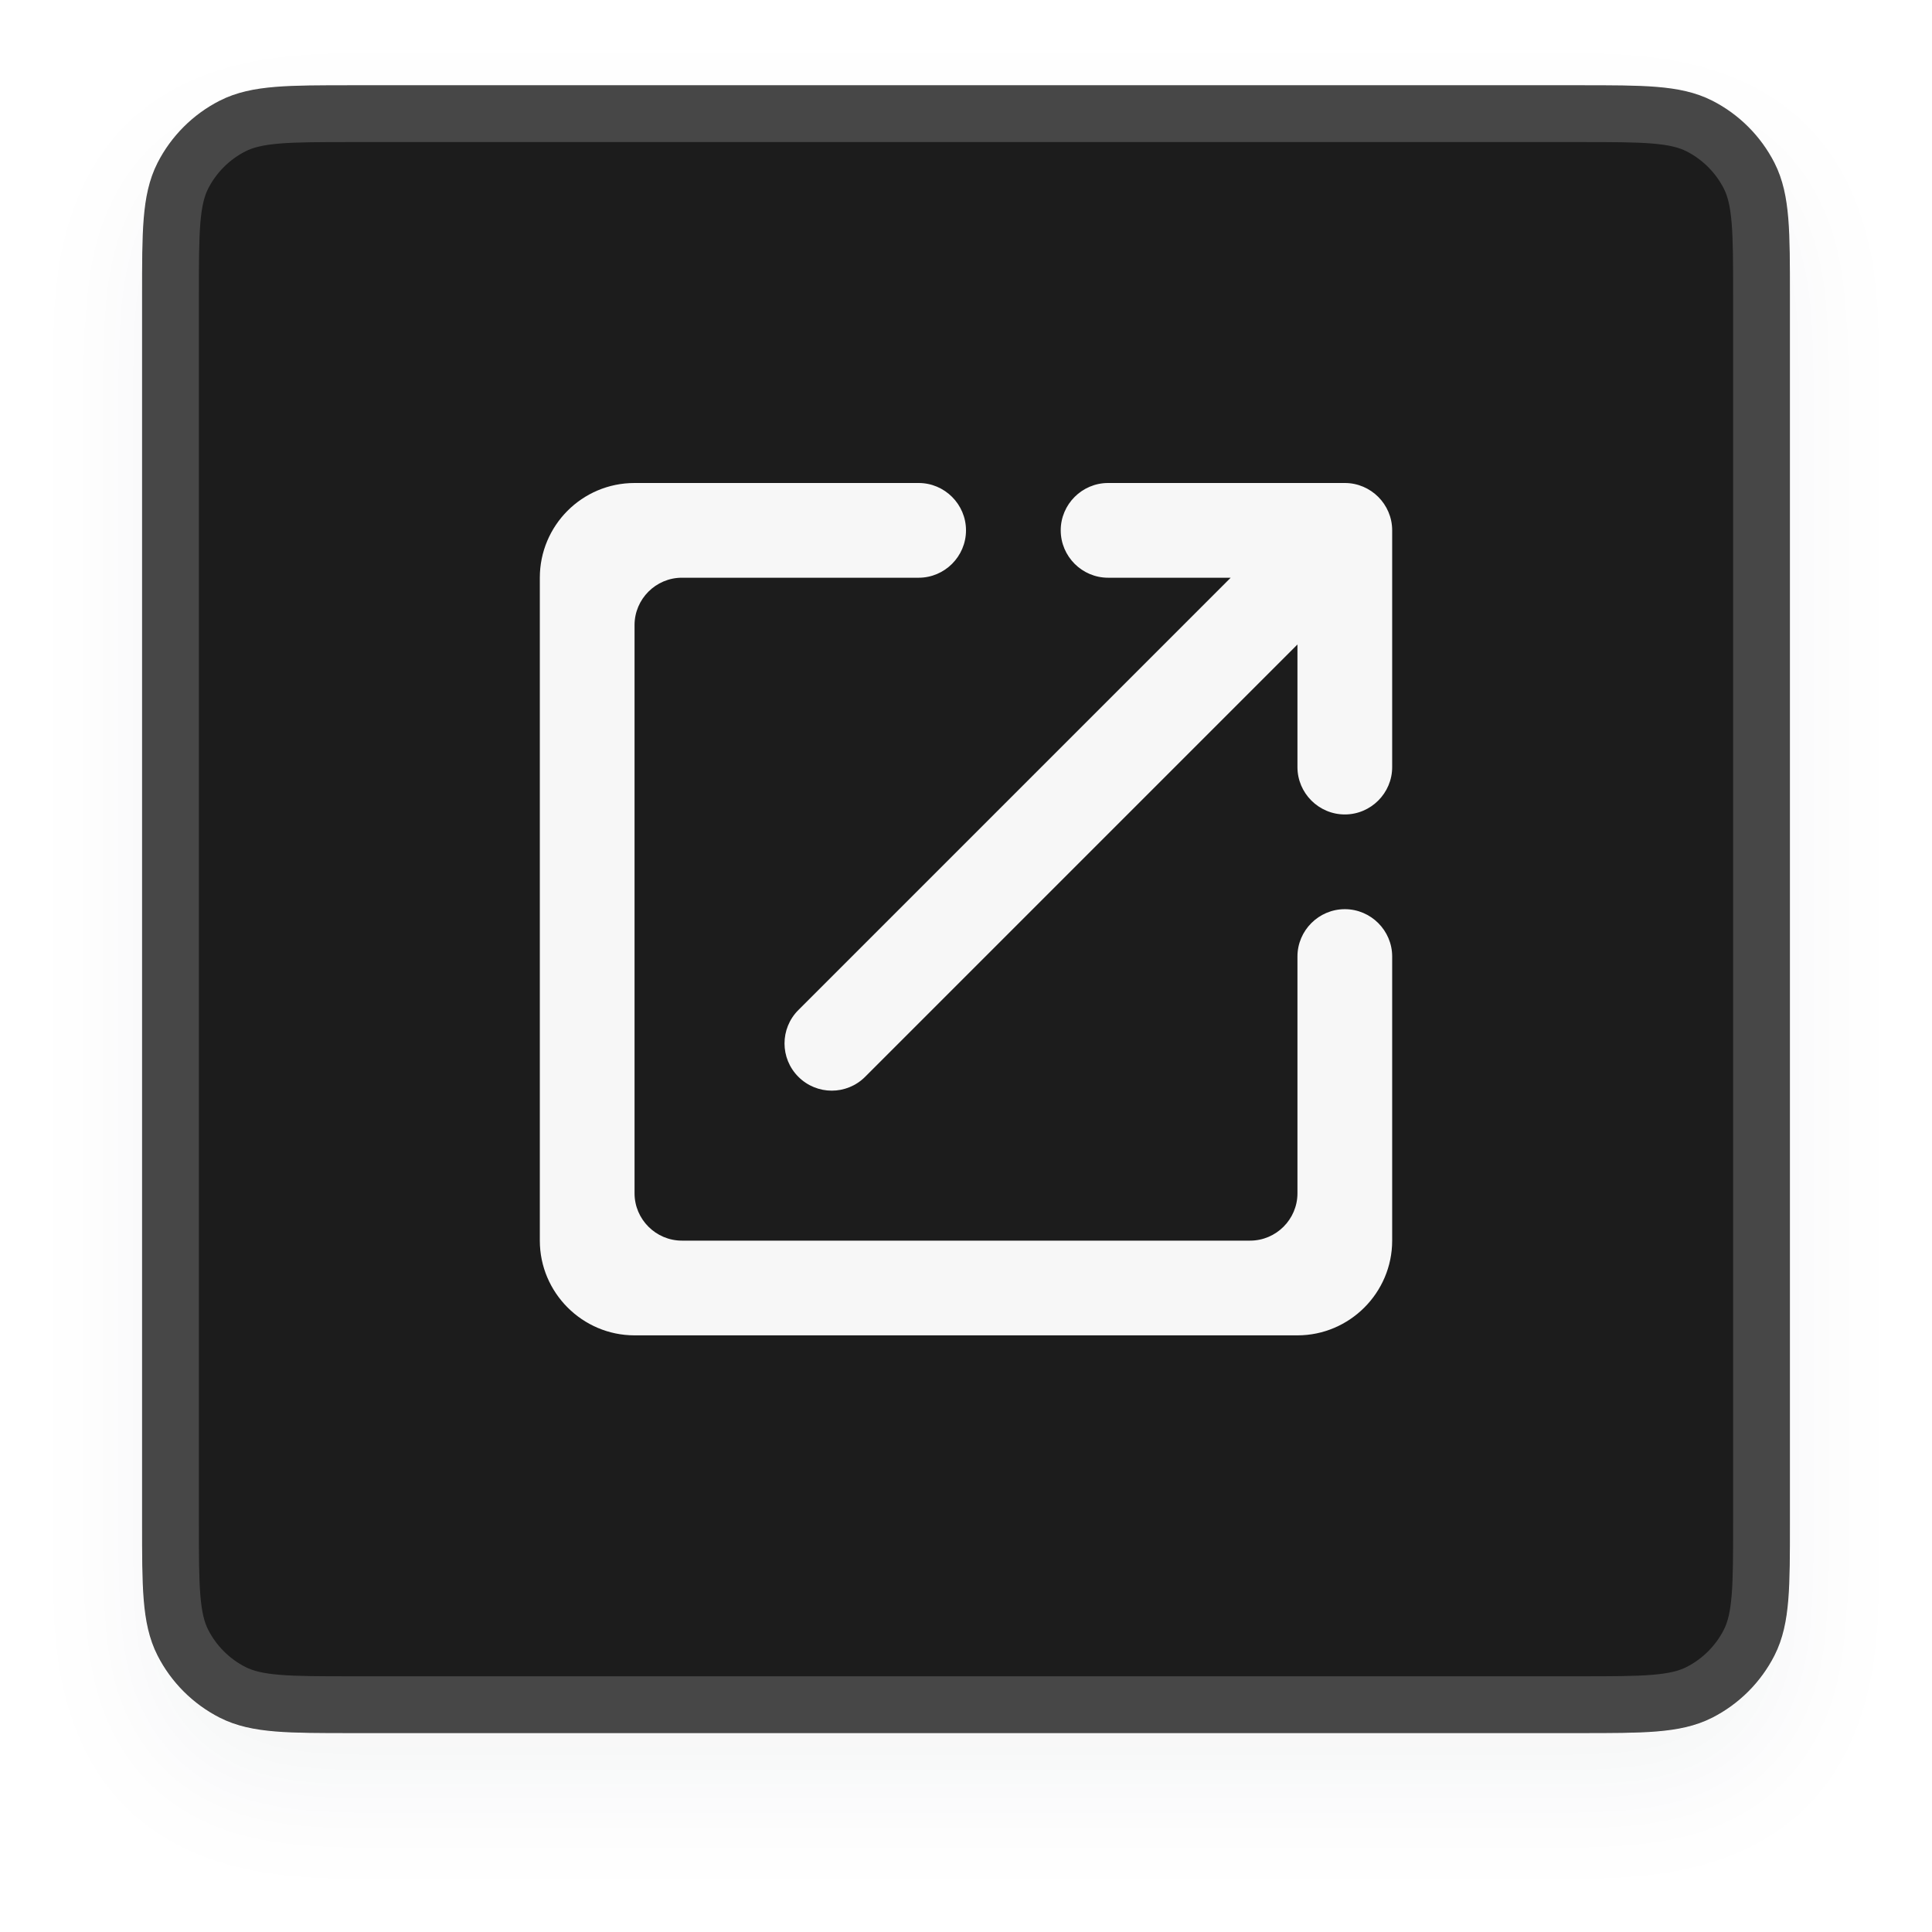
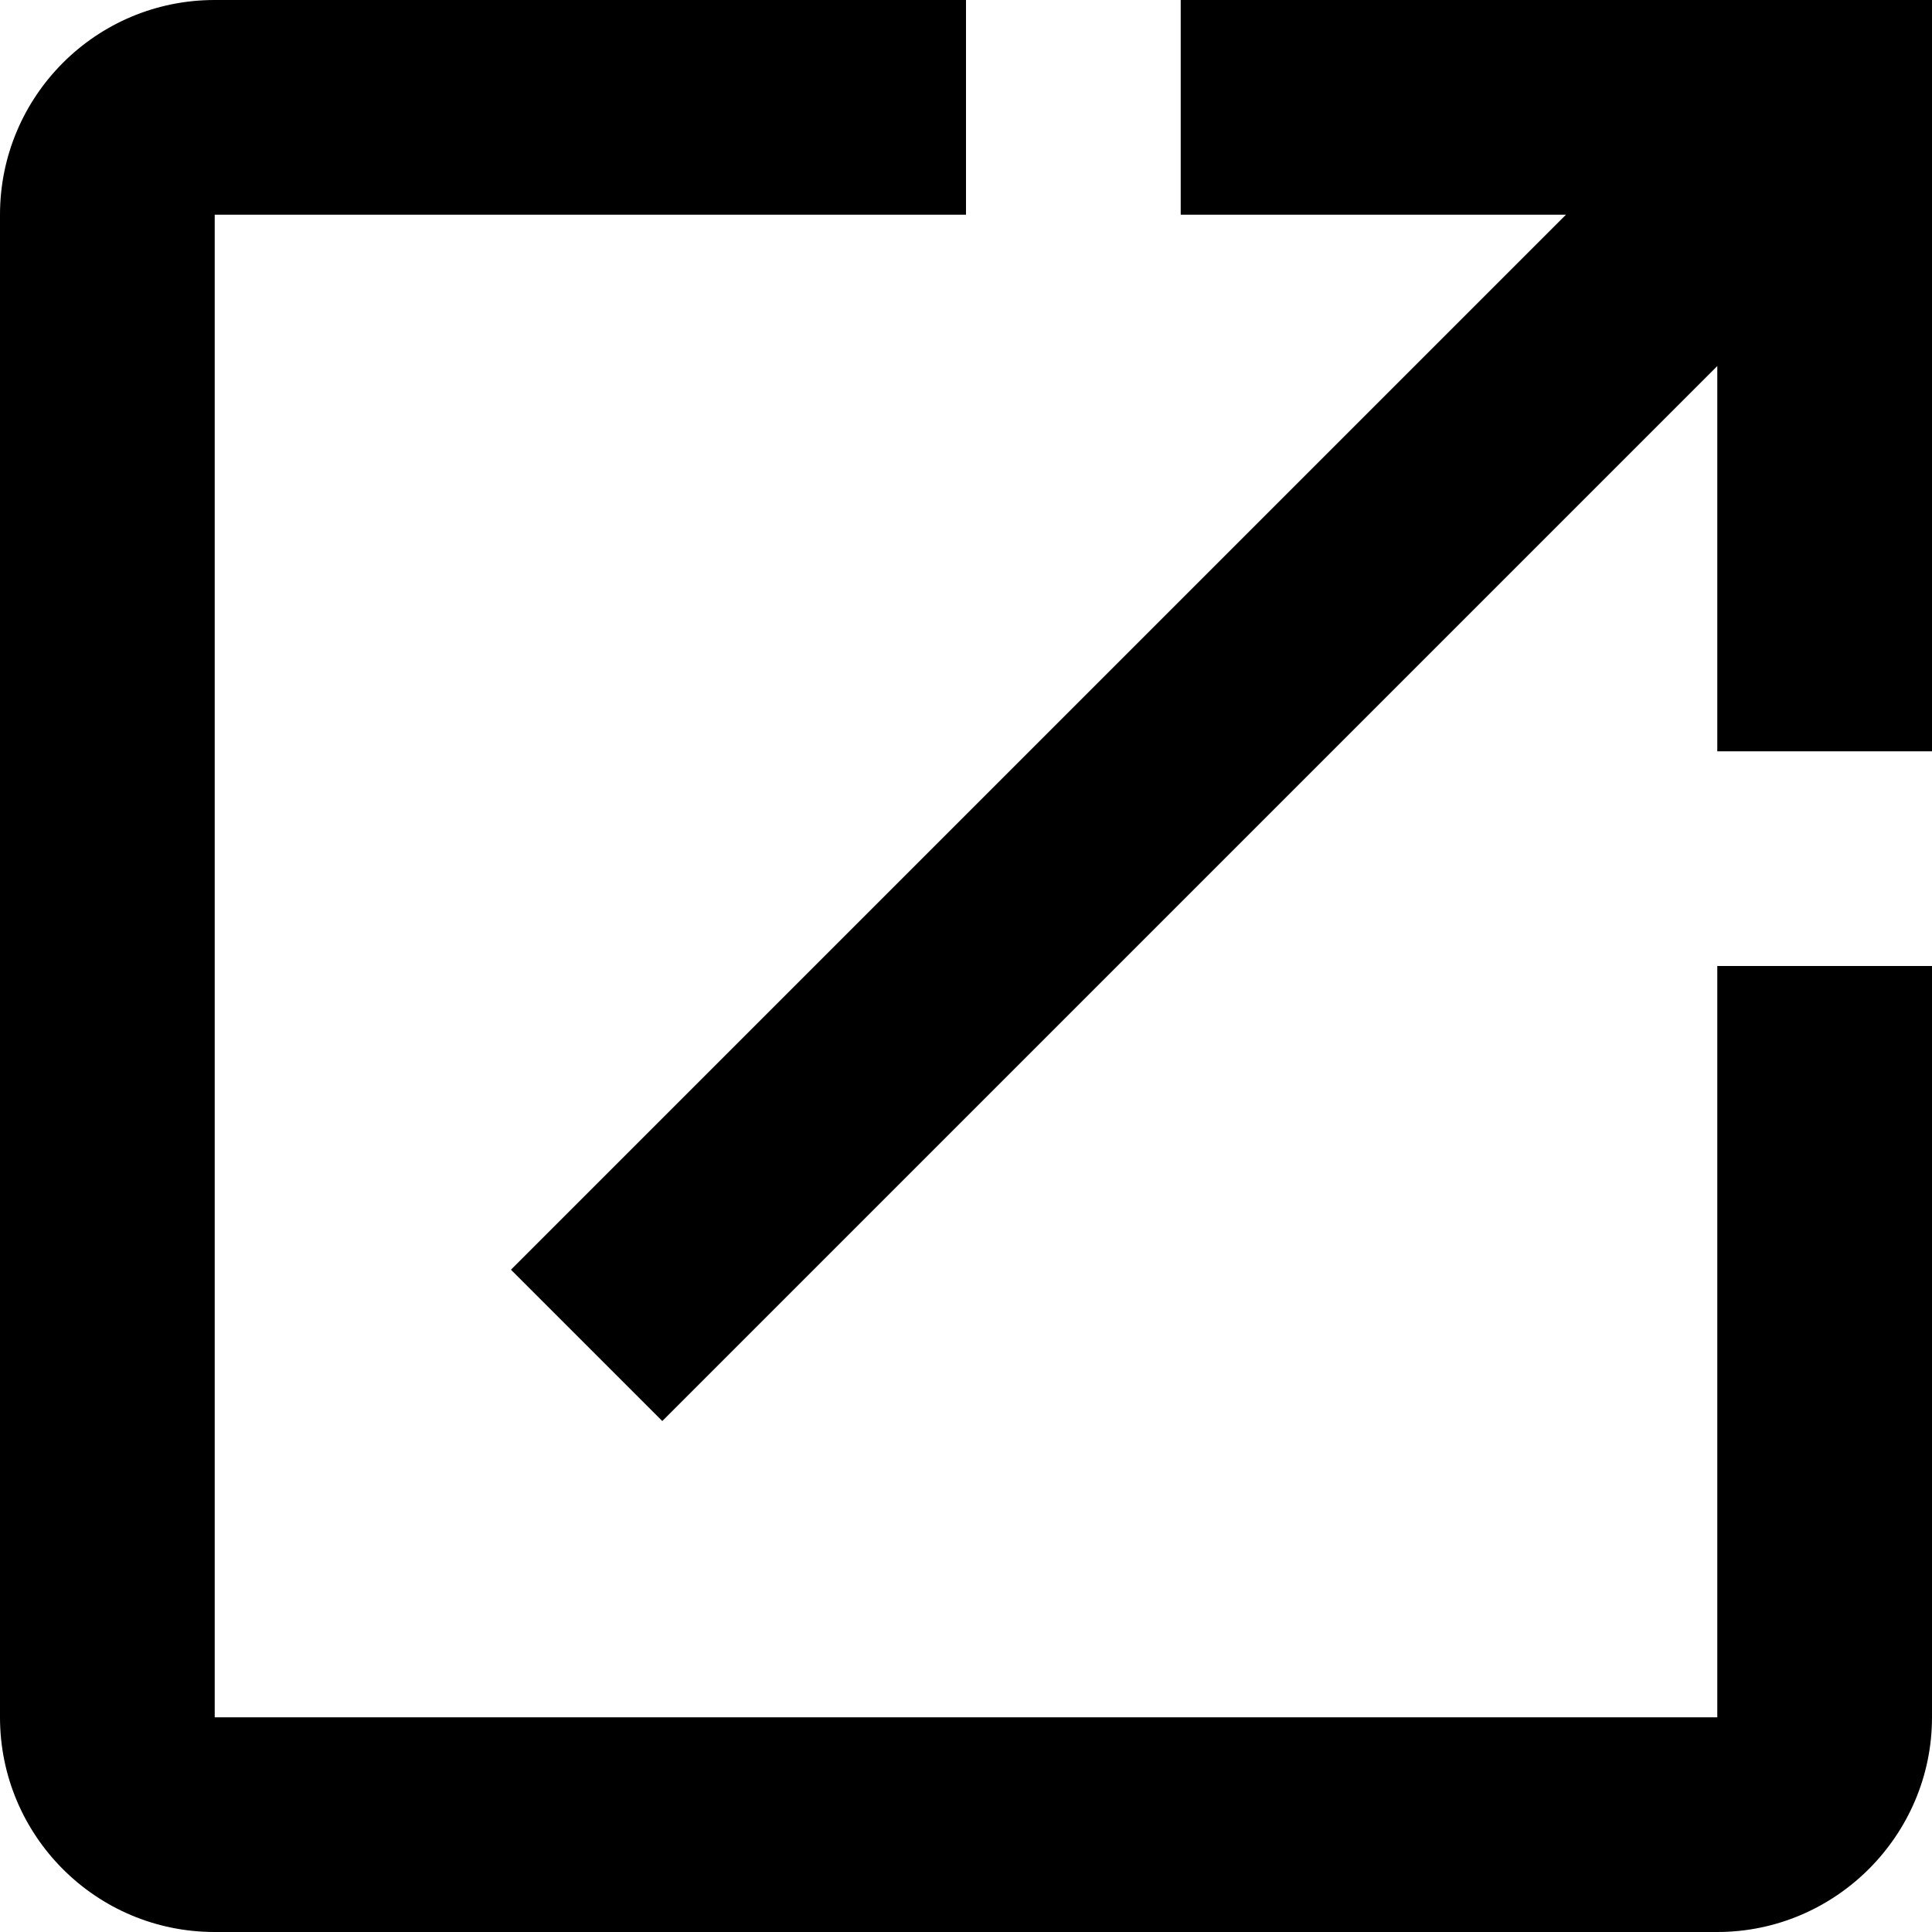
- <svg xmlns="http://www.w3.org/2000/svg" width="34" height="34" viewBox="0 0 34 34" fill="none">
-   <g filter="url(#filter0_d_1052_20686)">
-     <path d="M3 5.2C3 4.08 3 3.52 3.218 3.092C3.41 2.716 3.716 2.41 4.092 2.218C4.52 2 5.08 2 6.2 2H27.8C28.92 2 29.48 2 29.908 2.218C30.284 2.41 30.59 2.716 30.782 3.092C31 3.52 31 4.08 31 5.2V26.8C31 27.92 31 28.48 30.782 28.908C30.59 29.284 30.284 29.59 29.908 29.782C29.48 30 28.92 30 27.8 30H6.2C5.08 30 4.52 30 4.092 29.782C3.716 29.59 3.41 29.284 3.218 28.908C3 28.48 3 27.92 3 26.8V5.2Z" fill="#1C1C1C" />
-     <path d="M3 5.2C3 4.08 3 3.52 3.218 3.092C3.41 2.716 3.716 2.41 4.092 2.218C4.52 2 5.08 2 6.2 2H27.8C28.92 2 29.48 2 29.908 2.218C30.284 2.41 30.59 2.716 30.782 3.092C31 3.52 31 4.08 31 5.2V26.8C31 27.92 31 28.48 30.782 28.908C30.59 29.284 30.284 29.59 29.908 29.782C29.48 30 28.92 30 27.8 30H6.2C5.08 30 4.52 30 4.092 29.782C3.716 29.59 3.41 29.284 3.218 28.908C3 28.48 3 27.92 3 26.8V5.2Z" stroke="#474747" />
-     <path d="M22 21.833H12C11.542 21.833 11.167 21.458 11.167 21V11C11.167 10.542 11.542 10.167 12 10.167H16.167C16.625 10.167 17 9.792 17 9.333C17 8.875 16.625 8.5 16.167 8.5H11.167C10.242 8.5 9.5 9.25 9.5 10.167V21.833C9.5 22.75 10.25 23.5 11.167 23.5H22.833C23.75 23.5 24.5 22.75 24.5 21.833V16.833C24.5 16.375 24.125 16 23.667 16C23.208 16 22.833 16.375 22.833 16.833V21C22.833 21.458 22.458 21.833 22 21.833ZM18.667 9.333C18.667 9.792 19.042 10.167 19.5 10.167H21.658L14.05 17.775C13.725 18.1 13.725 18.625 14.05 18.95C14.375 19.275 14.9 19.275 15.225 18.95L22.833 11.342V13.5C22.833 13.958 23.208 14.333 23.667 14.333C24.125 14.333 24.5 13.958 24.5 13.5V9.333C24.5 8.875 24.125 8.5 23.667 8.5H19.5C19.042 8.5 18.667 8.875 18.667 9.333Z" fill="#F7F7F7" />
-   </g>
-   <defs>
-     <filter id="filter0_d_1052_20686" x="0.5" y="0.5" width="33" height="33" filterUnits="userSpaceOnUse" color-interpolation-filters="sRGB">
-       <feFlood flood-opacity="0" result="BackgroundImageFix" />
-       <feColorMatrix in="SourceAlpha" type="matrix" values="0 0 0 0 0 0 0 0 0 0 0 0 0 0 0 0 0 0 127 0" result="hardAlpha" />
-       <feOffset dy="1" />
-       <feGaussianBlur stdDeviation="1" />
-       <feComposite in2="hardAlpha" operator="out" />
-       <feColorMatrix type="matrix" values="0 0 0 0 0.063 0 0 0 0 0.094 0 0 0 0 0.157 0 0 0 0.04 0" />
-       <feBlend mode="normal" in2="BackgroundImageFix" result="effect1_dropShadow_1052_20686" />
-       <feBlend mode="normal" in="SourceGraphic" in2="effect1_dropShadow_1052_20686" result="shape" />
-     </filter>
-   </defs>
+ <svg xmlns="http://www.w3.org/2000/svg" width="15" height="15" viewBox="0 0 15 15" fill="none">
+   <path d="M13.333 13.333H1.667V1.667H7.5V0H1.667C0.742 0 0 0.75 0 1.667V13.333C0 14.25 0.742 15 1.667 15H13.333C14.25 15 15 14.25 15 13.333V7.5H13.333V13.333ZM9.167 0V1.667H12.158L3.967 9.858L5.142 11.033L13.333 2.842V5.833H15V0H9.167Z" fill="black" />
</svg>
